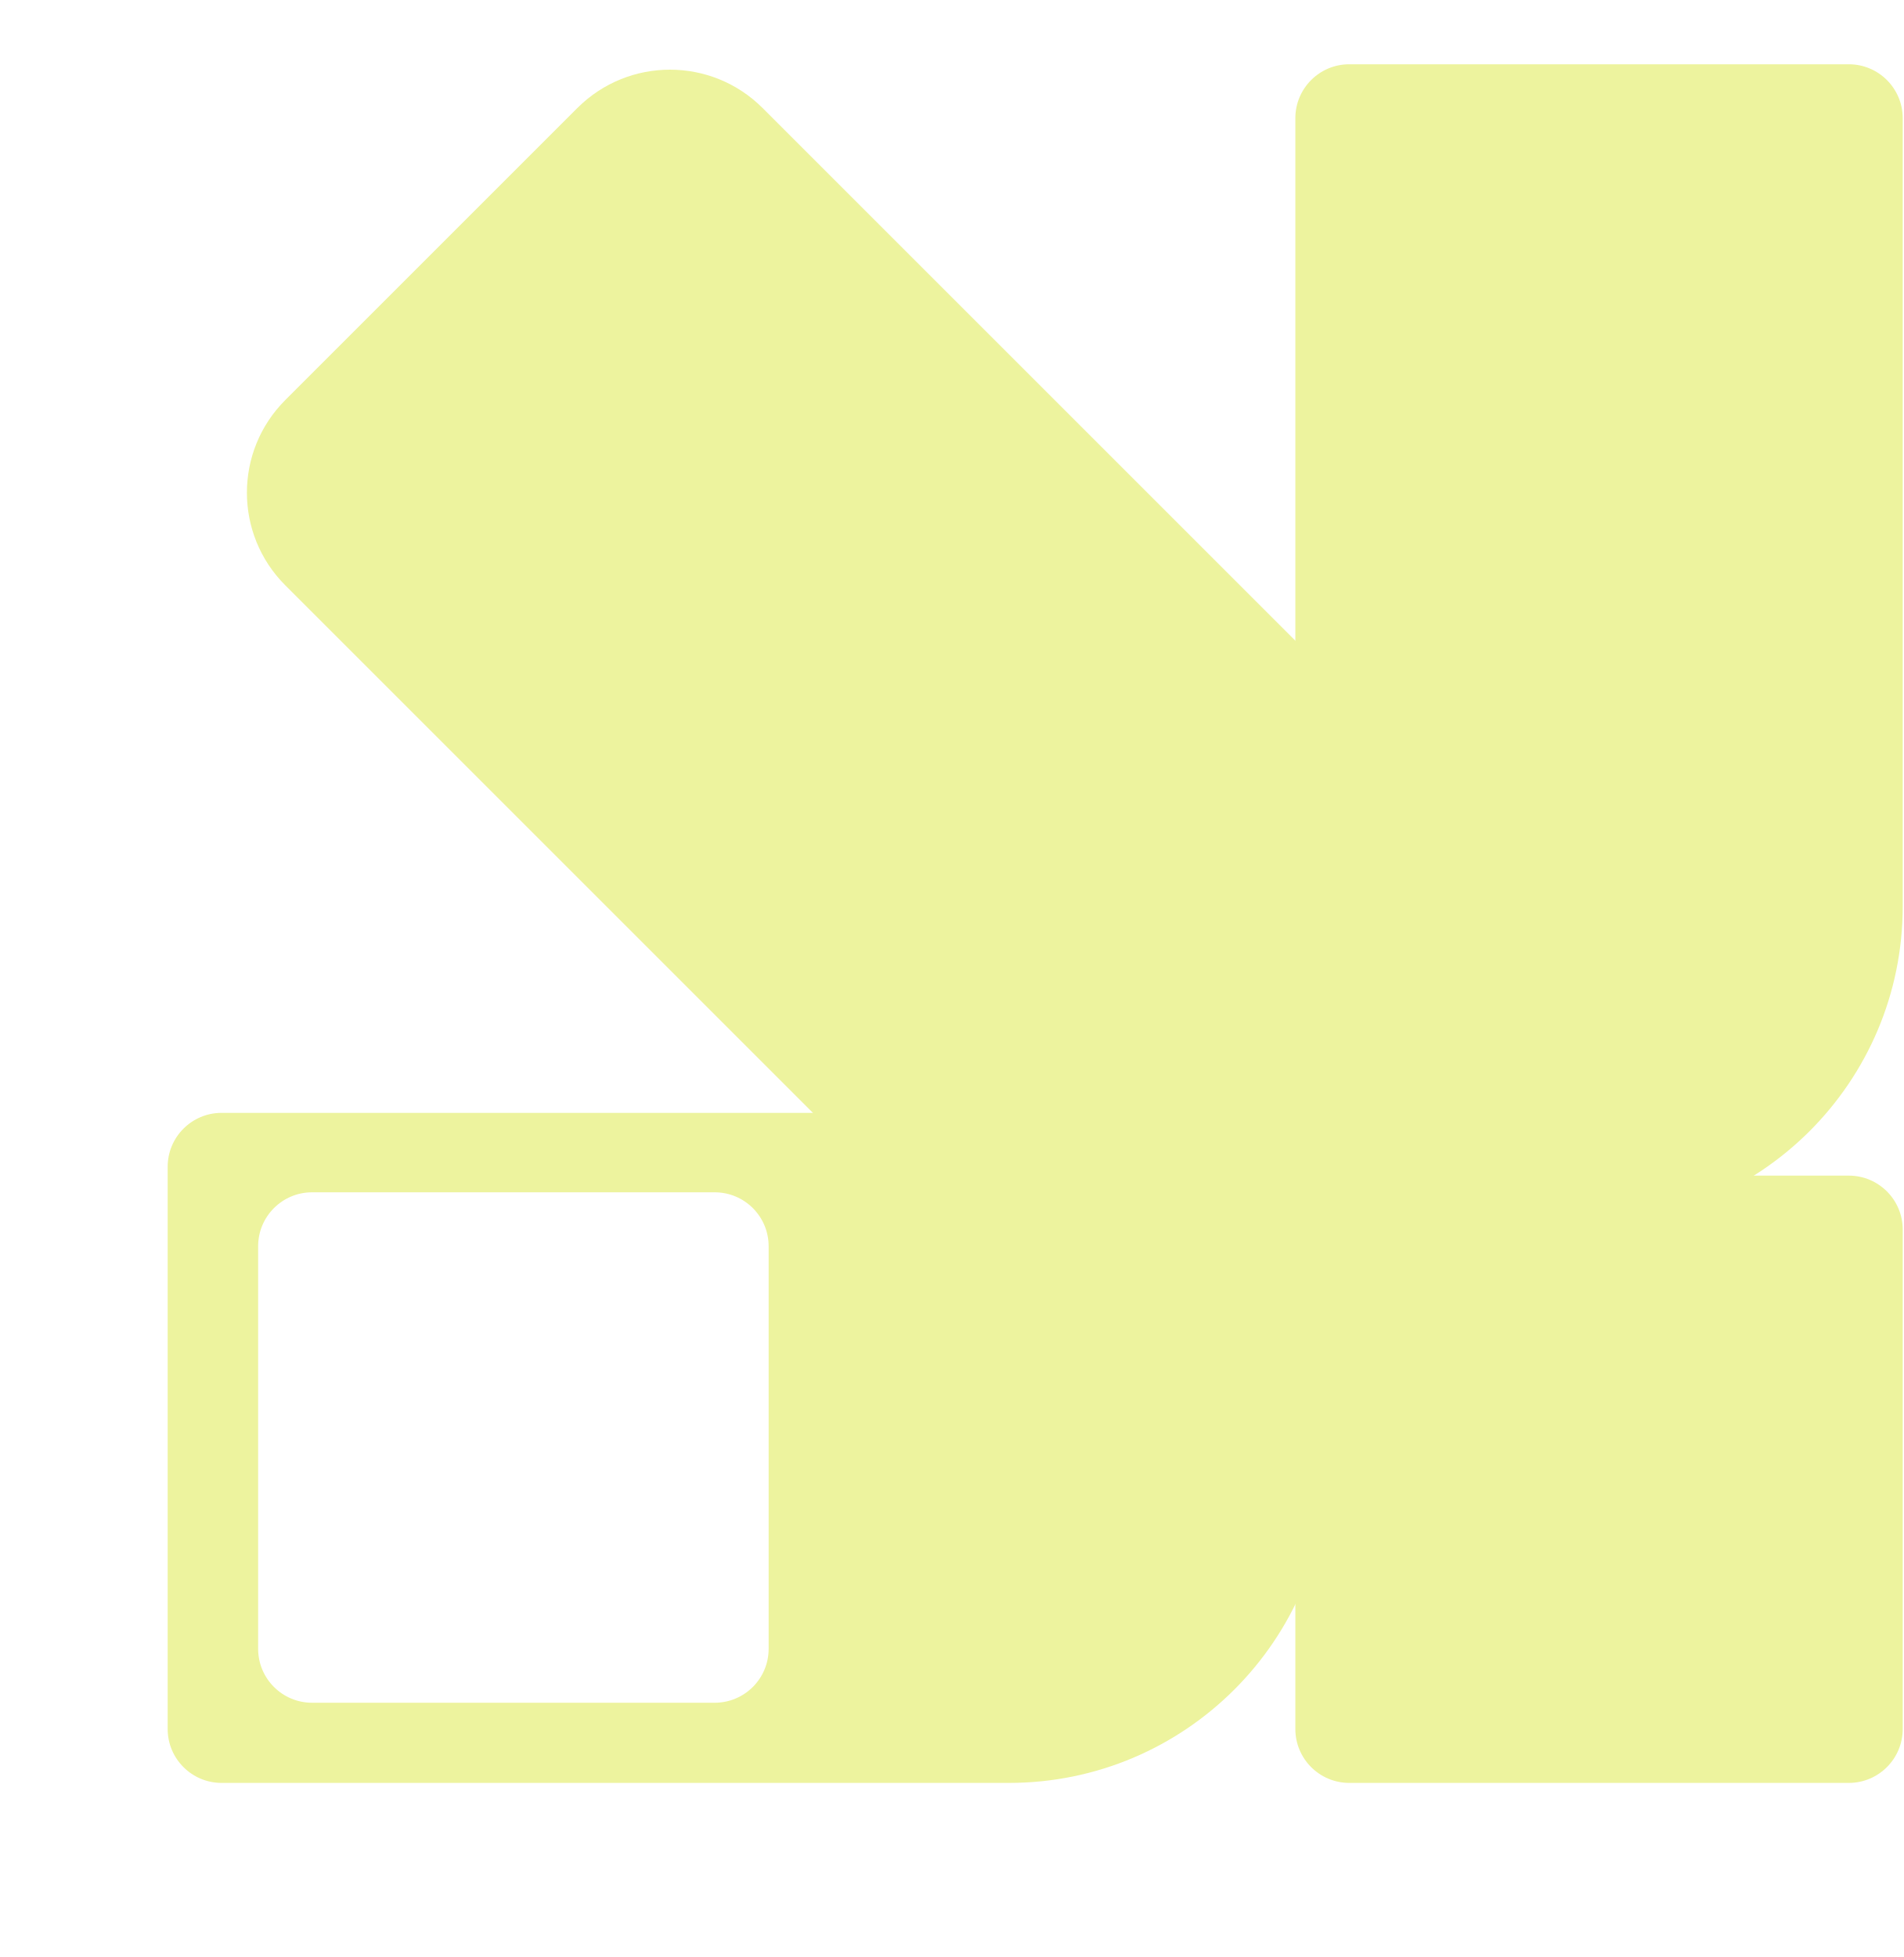
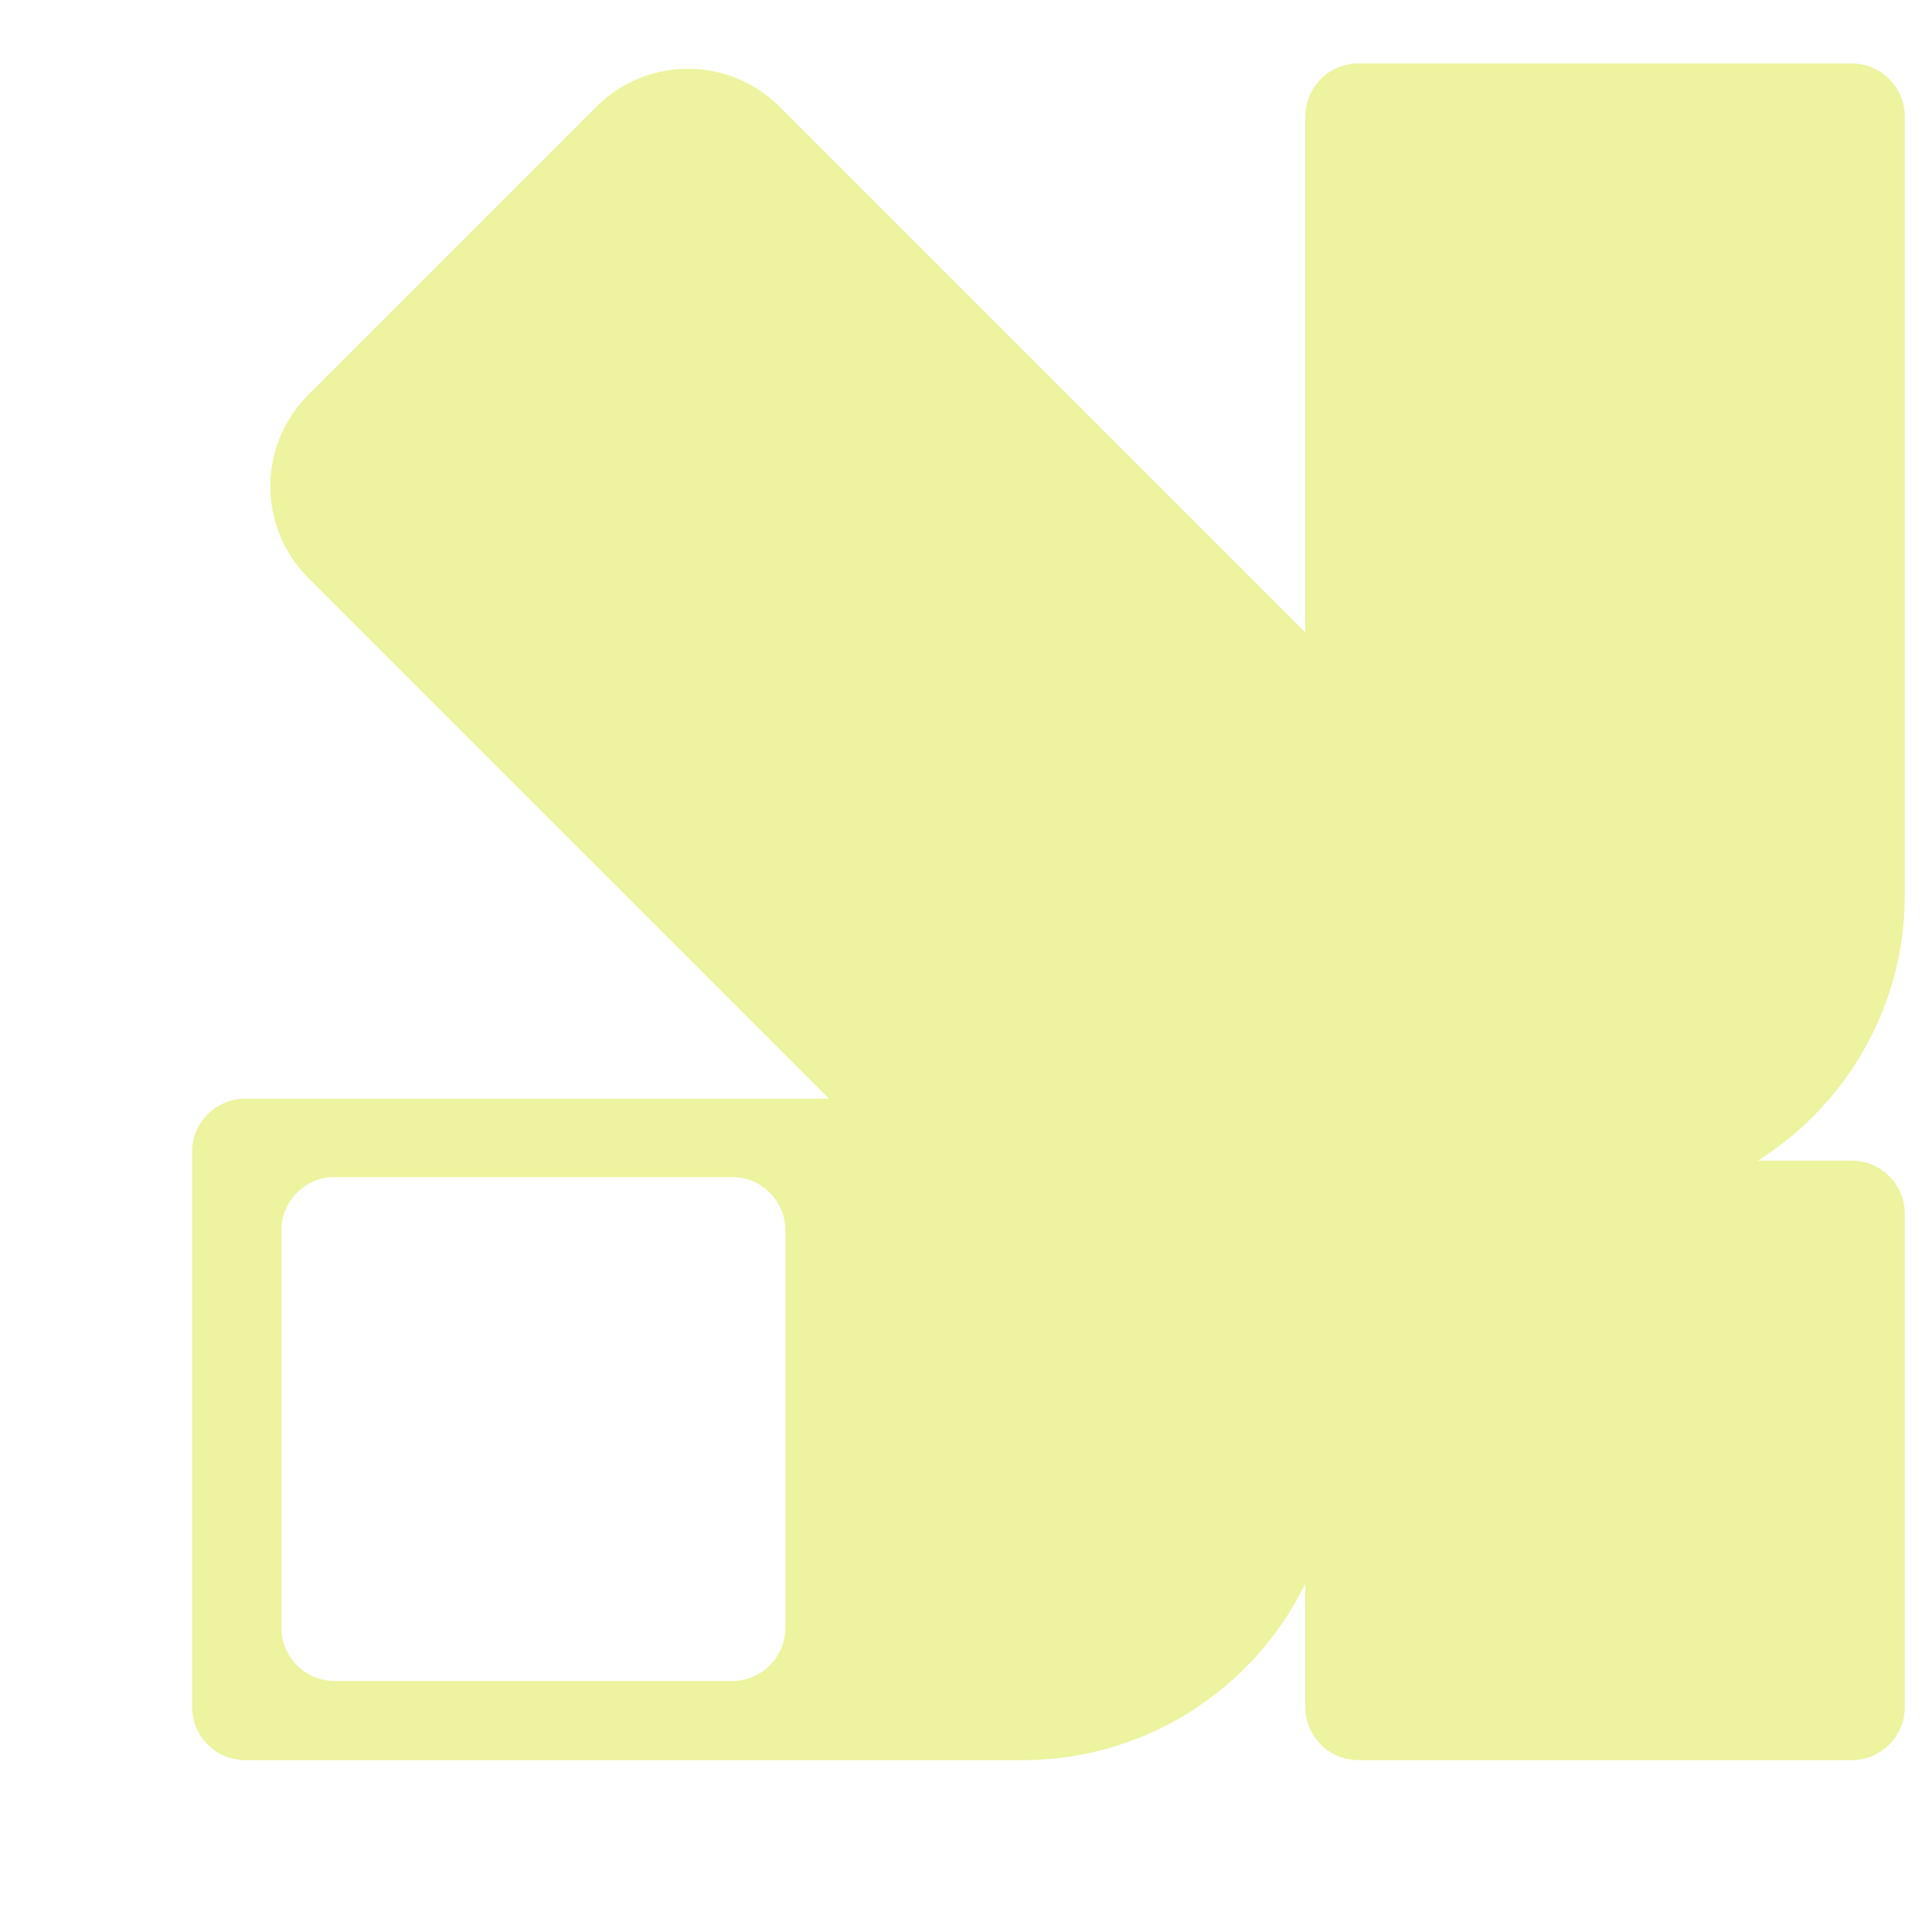
- <svg xmlns="http://www.w3.org/2000/svg" width="988" height="1016" fill="none" viewBox="0 0 988 1016">
+ <svg xmlns="http://www.w3.org/2000/svg" width="40" height="40" fill="none" viewBox="0 0 988 1016">
  <path fill="#EDF39E" d="M959.698 610.336c15.464 0 28 12.536 28 28V897.62c0 15.464-12.536 28-28 28H700.413c-15.464 0-28-12.536-28-28V638.336c0-15.464 12.536-28 28-28h259.285Z" />
  <path fill="#EDF39E" d="M959.698 33.366c15.464 0 28 12.536 28 28V470.56c0 91.127-73.873 165-165 165H700.413c-15.464 0-28-12.536-28-28V61.366c0-15.464 12.536-28 28-28h259.285Z" />
  <path fill="#EDF39E" d="M299.701 56.086c26.556-26.556 69.612-26.556 96.167 0l451.935 451.932c26.556 26.556 26.556 69.611 0 96.167L696.188 755.799c-26.556 26.556-69.611 26.556-96.167 0L148.086 303.867c-26.556-26.556-26.556-69.611 0-96.167L299.701 56.086Z" />
  <path fill="#EDF39E" fill-rule="evenodd" d="M115.033 577.757c-15.464 0-28 12.536-28 28V897.62c0 15.464 12.536 28 28 28h408.695c91.403 0 165.5-74.097 165.5-165.5V577.757H115.033ZM162 619c-15.464 0-28 12.536-28 28v209c0 15.464 12.536 28 28 28h209c15.464 0 28-12.536 28-28V647c0-15.464-12.536-28-28-28H162Z" clip-rule="evenodd" />
</svg>
